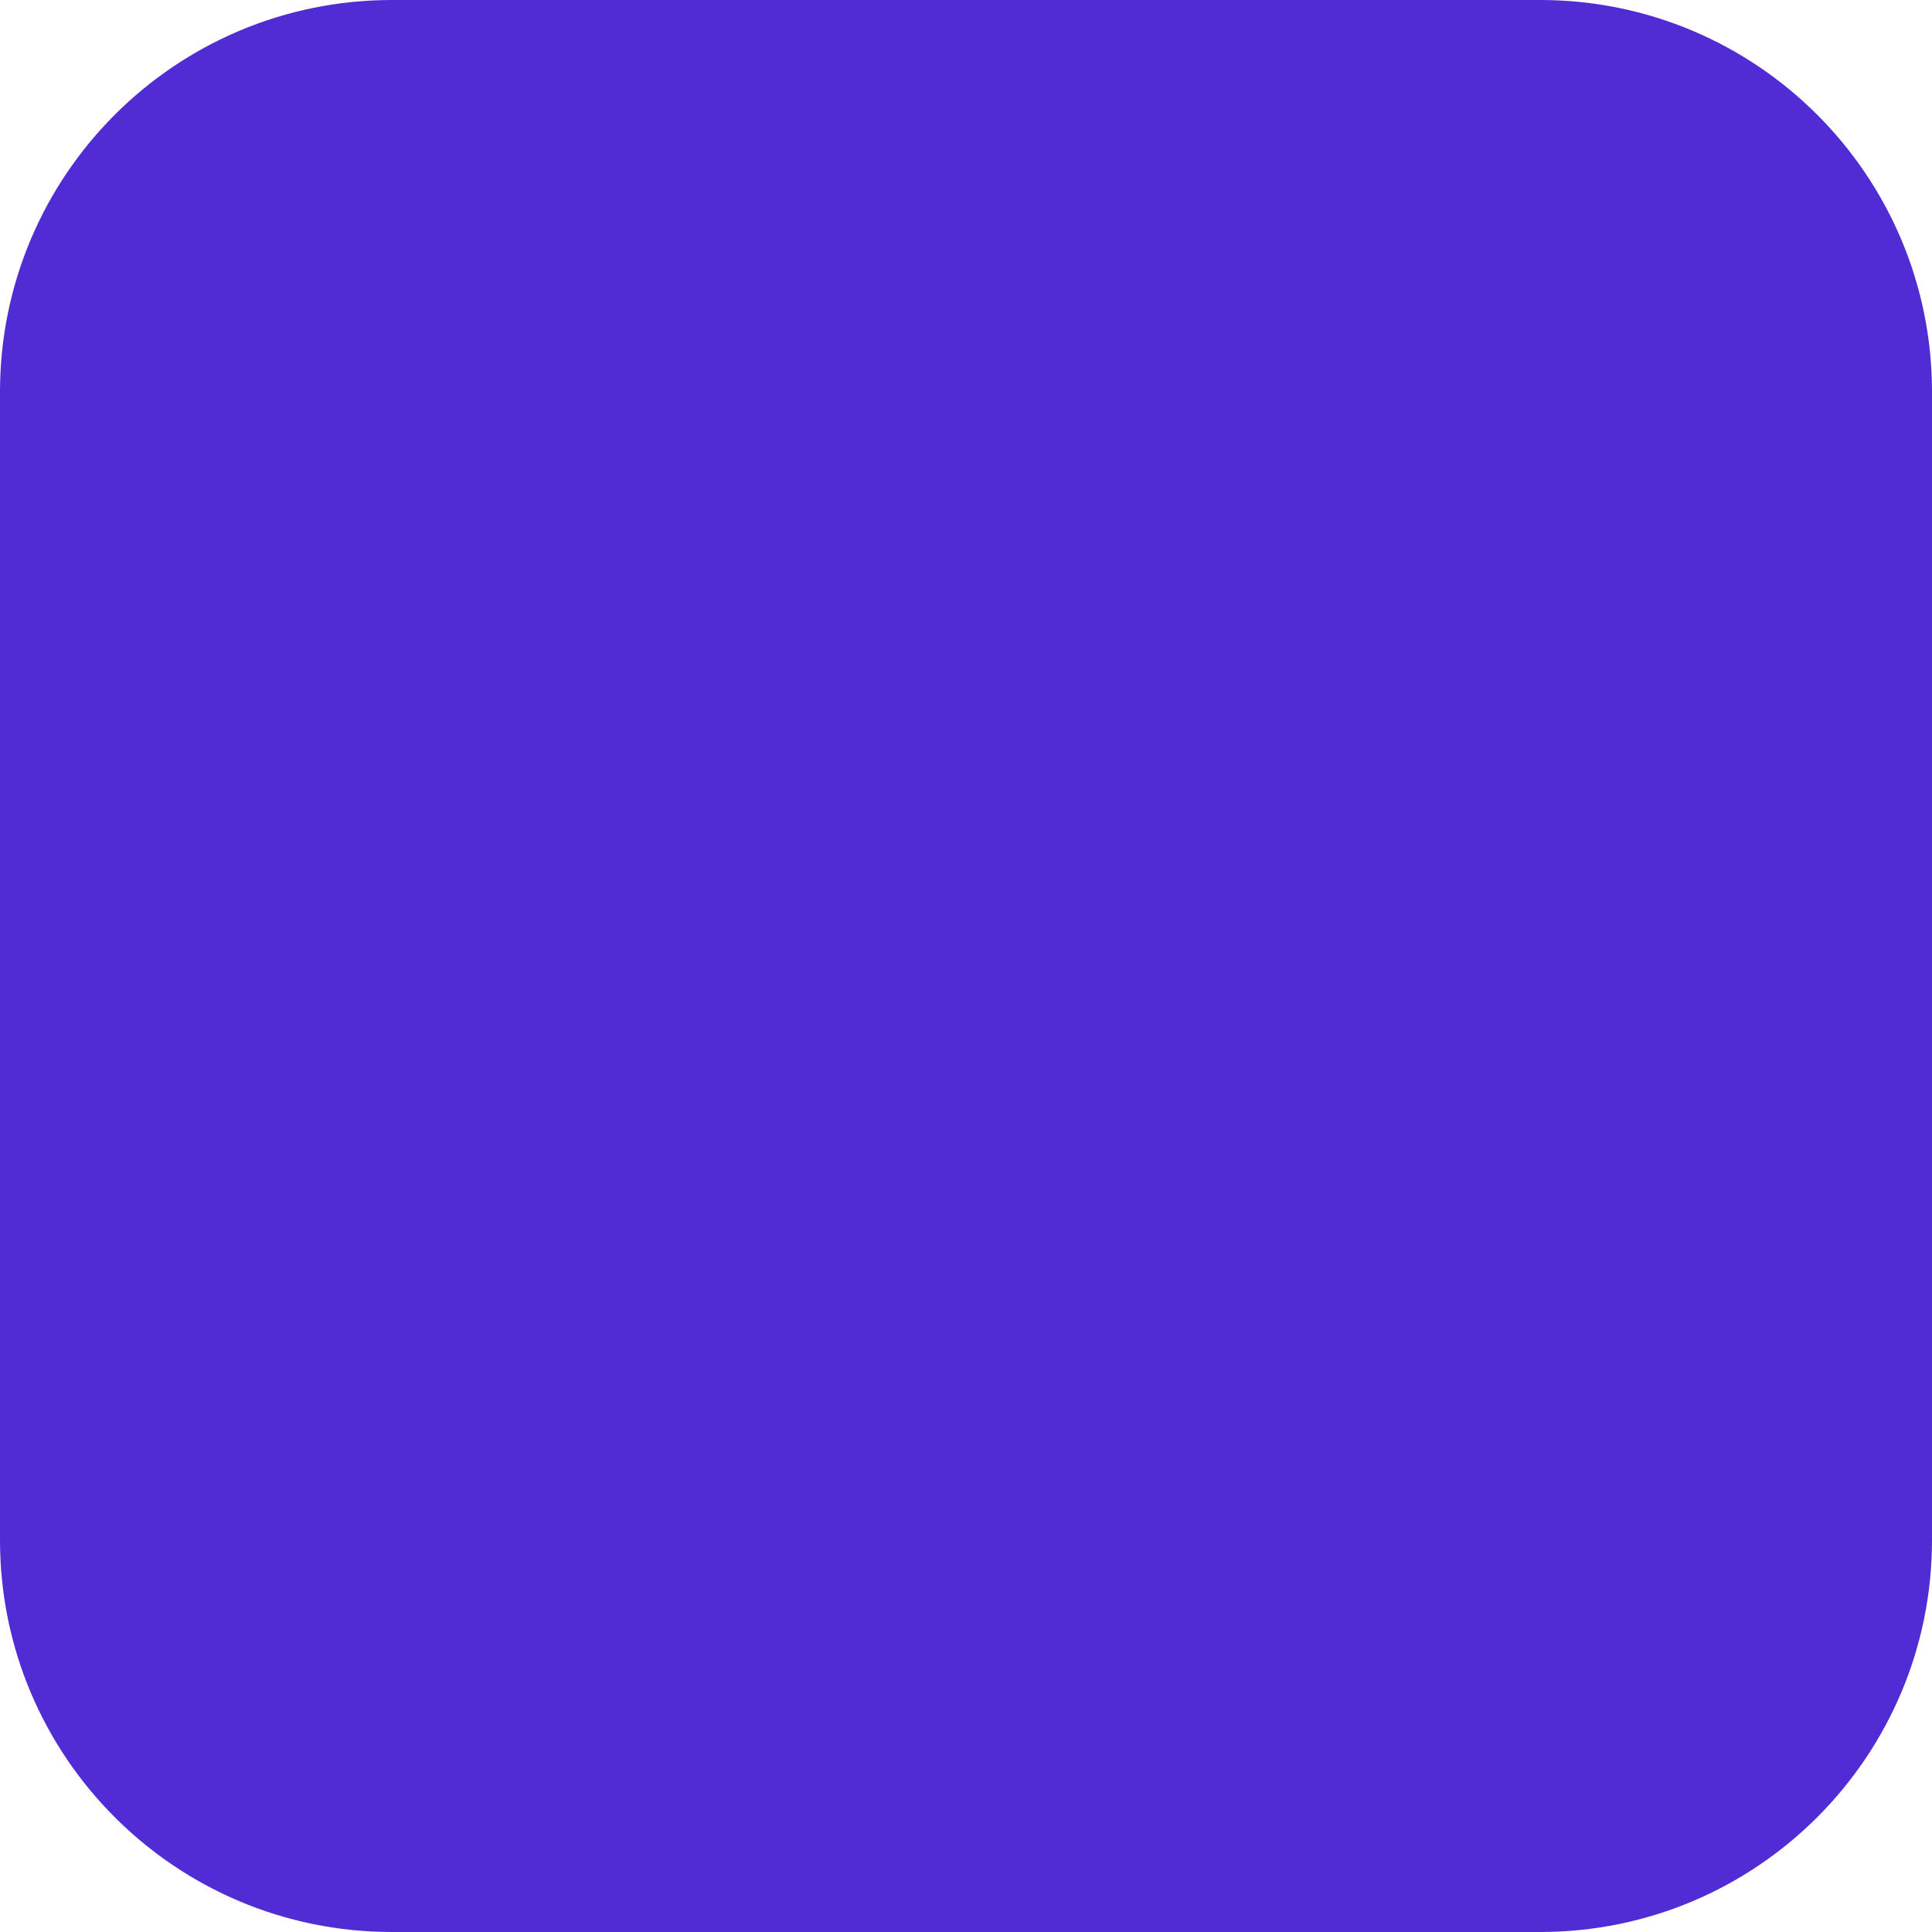
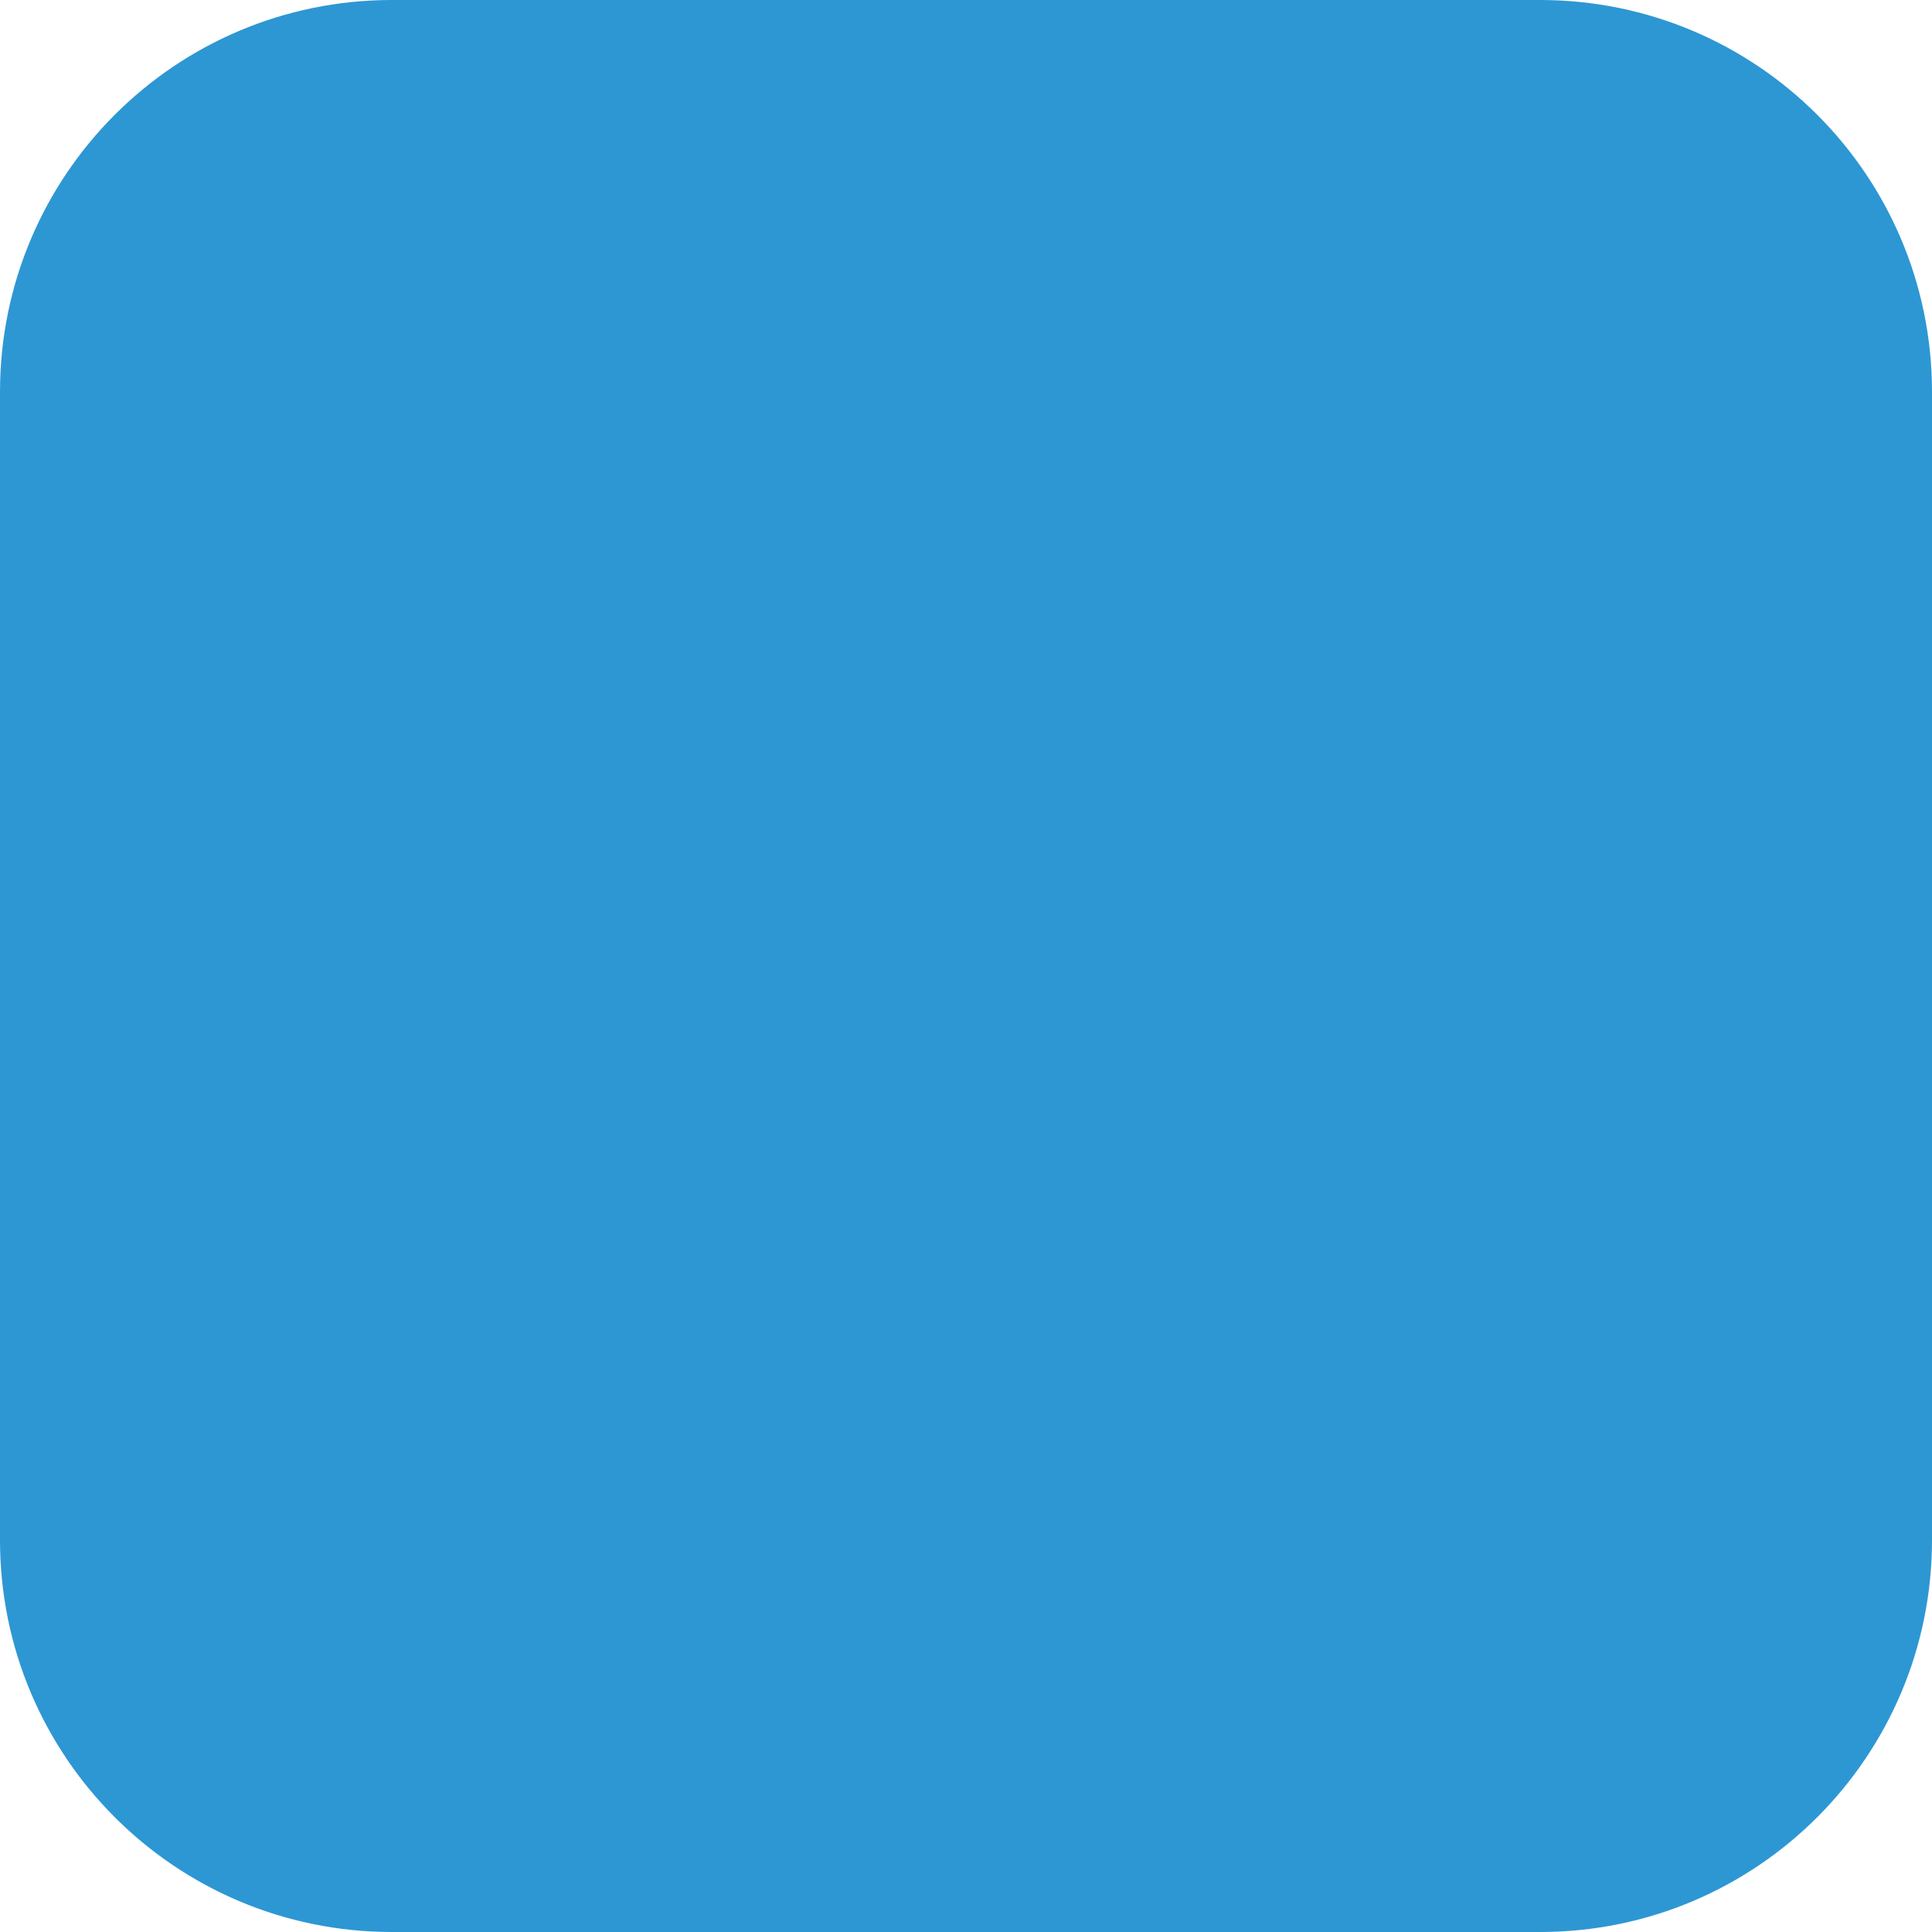
<svg xmlns="http://www.w3.org/2000/svg" version="1.1" id="Layer_1" x="0px" y="0px" viewBox="0 0 456 456" style="enable-background:new 0 0 456 456;" xml:space="preserve">
  <style type="text/css">
- 	.st0{fill:#512BD4;}
+ 	.st0{fill:#2D97D3;}
</style>
  <path class="st0" d="M92.5,0h271C414.6,0,456,41.4,456,92.5v271c0,51.1-41.4,92.5-92.5,92.5h-271C41.4,456,0,414.6,0,363.5v-271  C0,41.4,41.4,0,92.5,0z" />
</svg>
